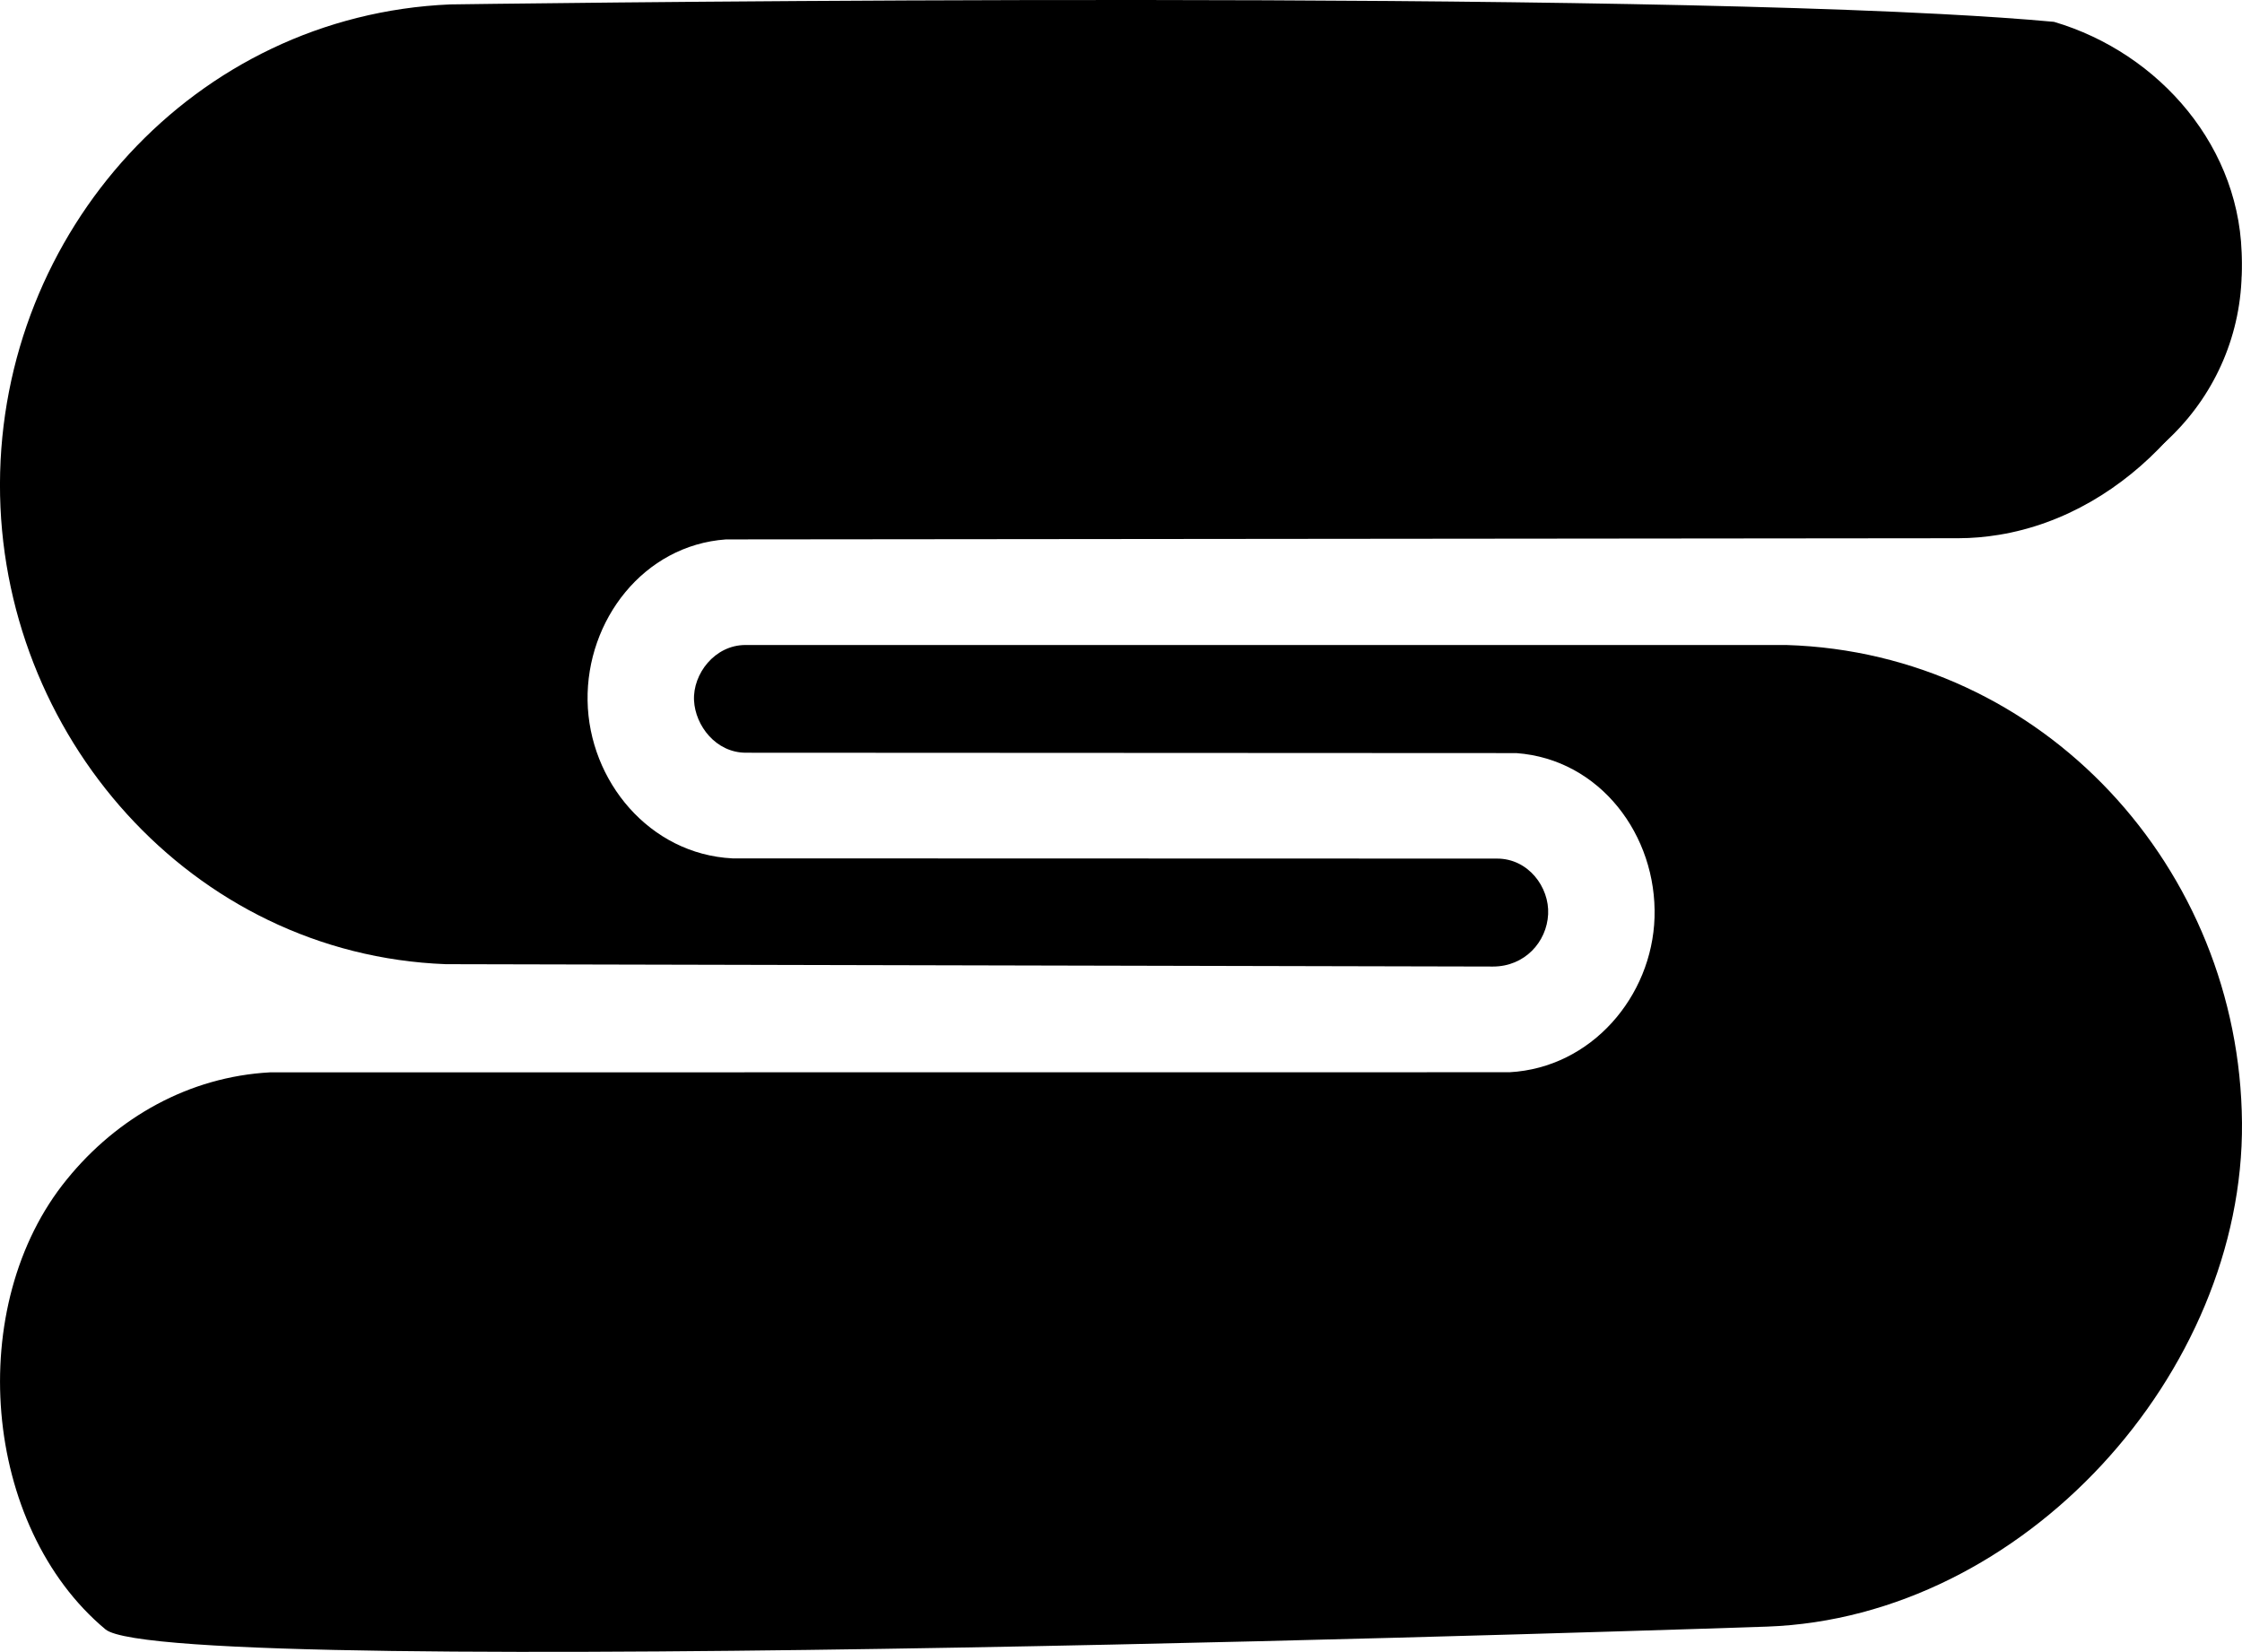
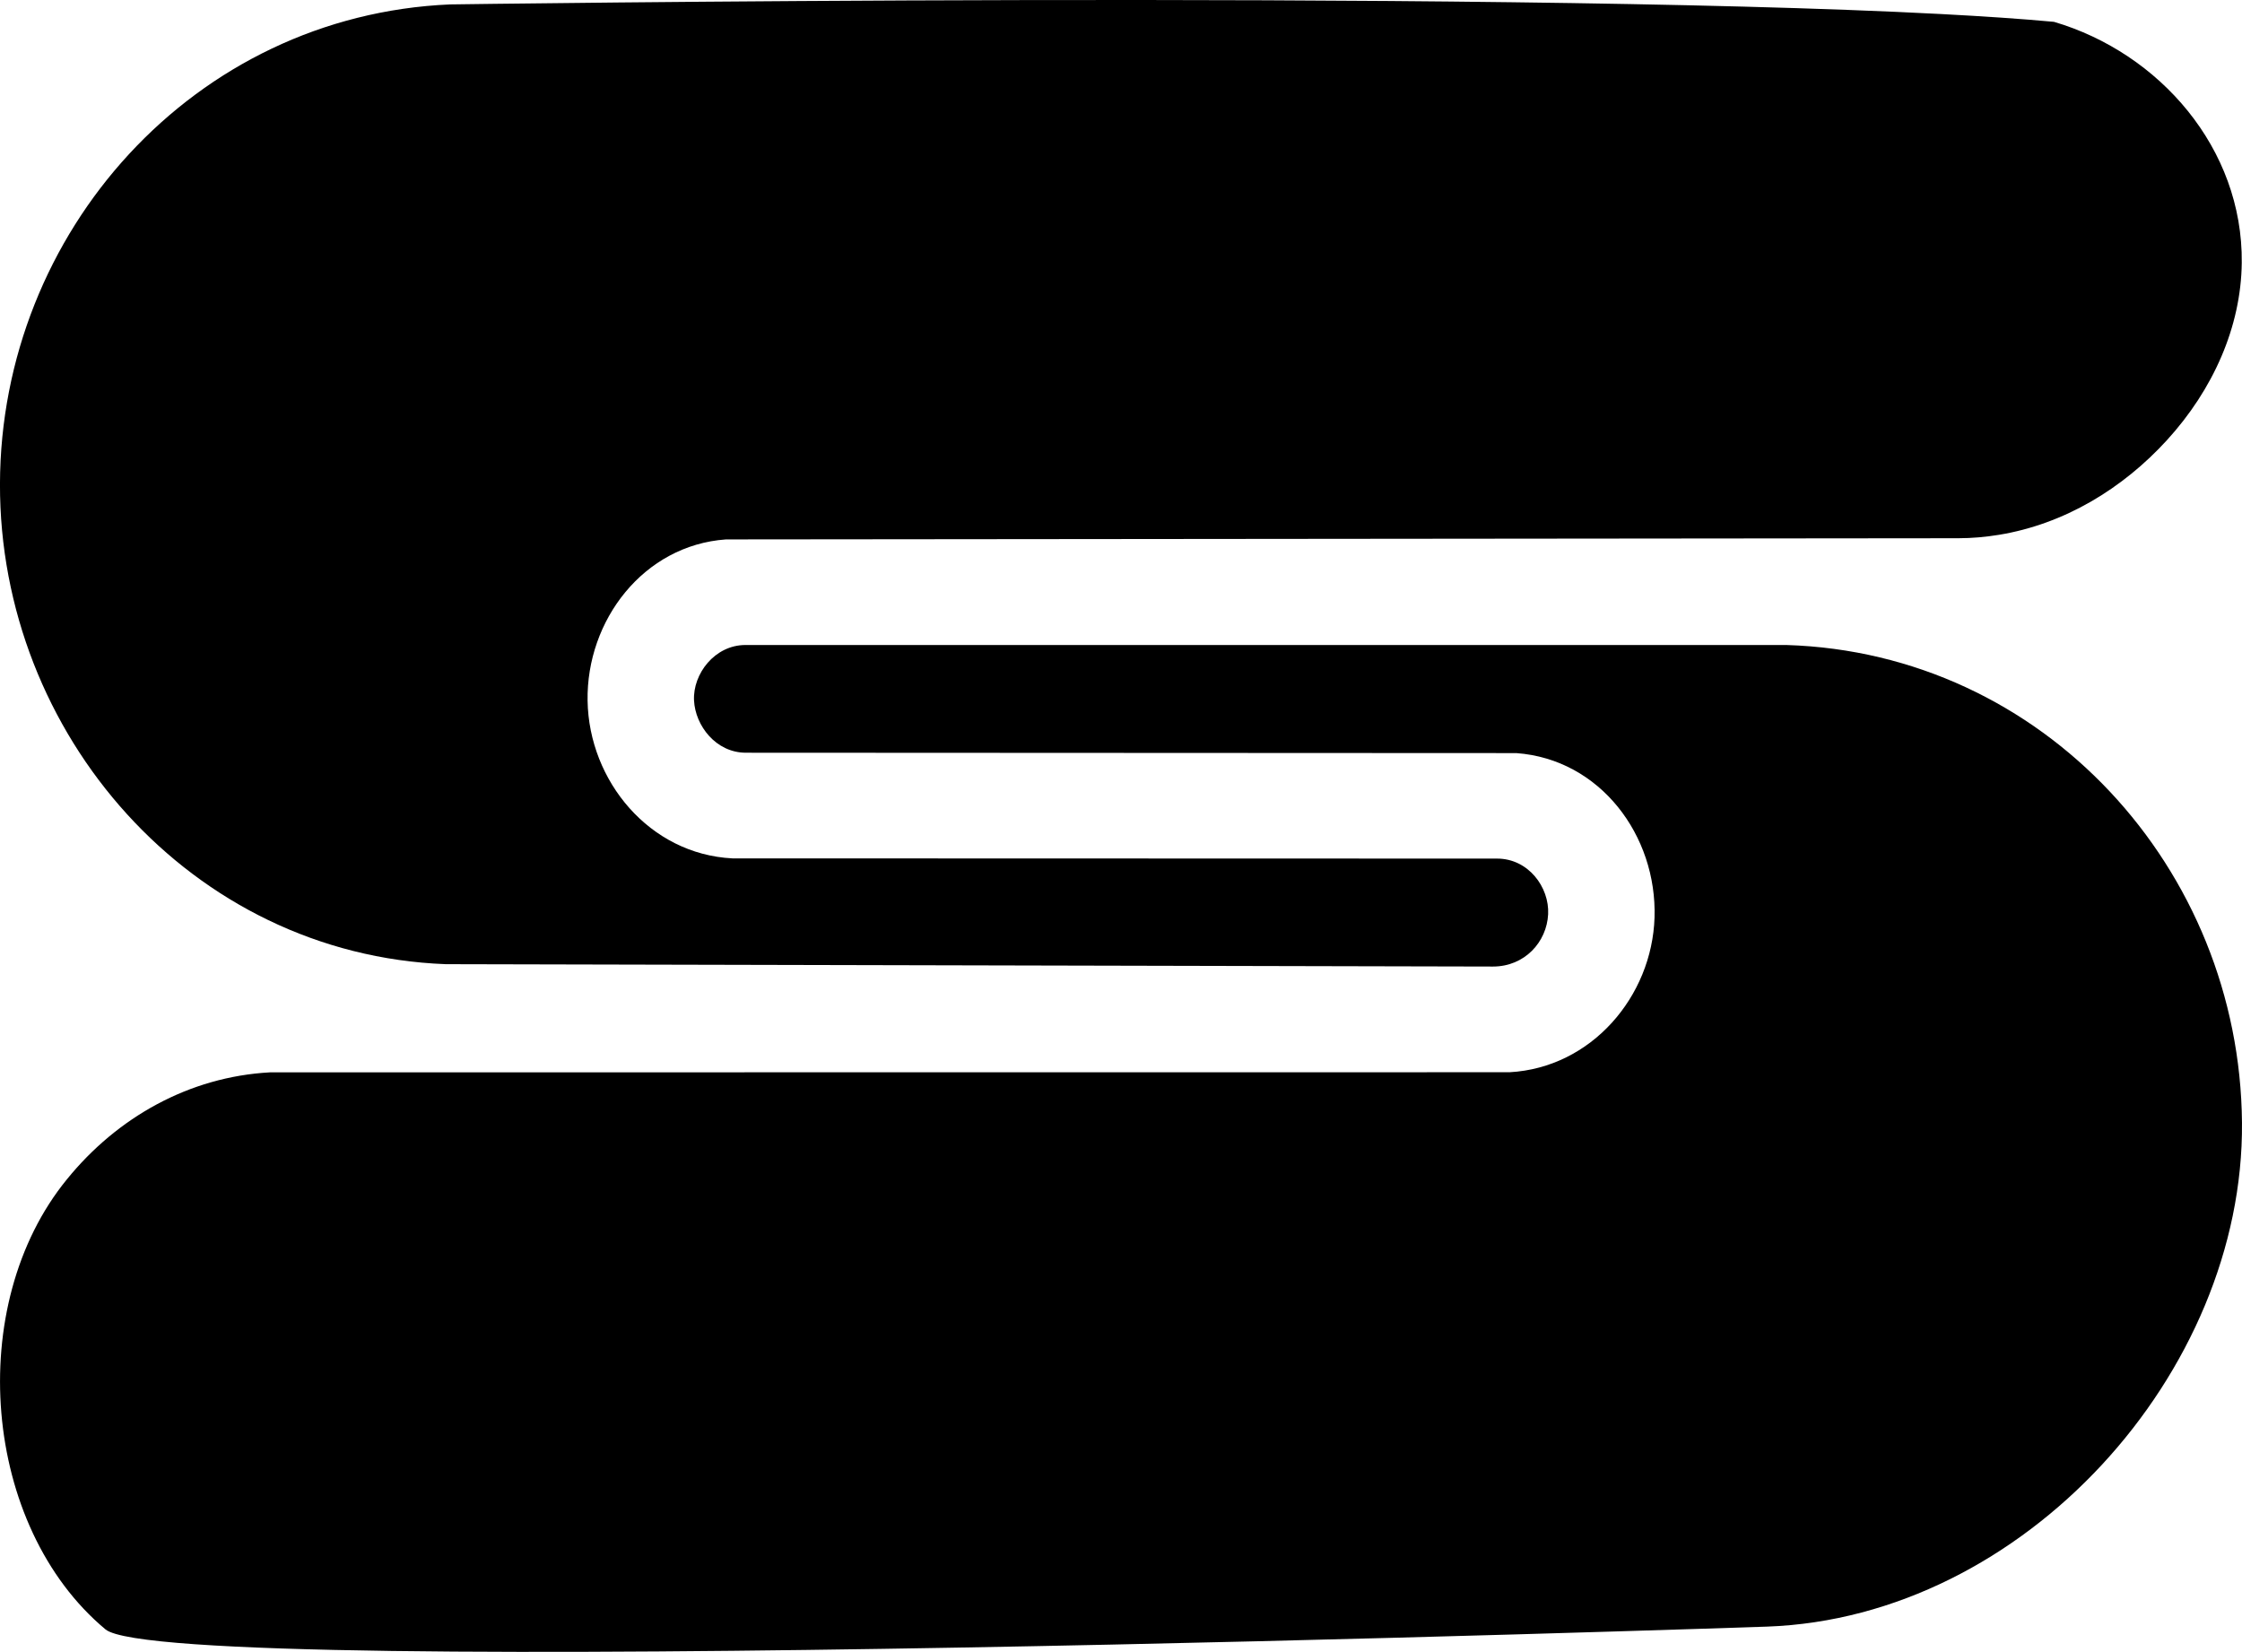
<svg xmlns="http://www.w3.org/2000/svg" viewBox="43.63 44.56 350.94 258.56" fill="currentColor" role="img" aria-label="Sea of Grass">
  <path d="M 60.136,299.589 C 40.856,283.5 37.972,248.86 54.123,229.125 C 61.959,219.478 73.207,213.091 85.908,212.405 L 279.917,212.388 C 292.733,211.689 302.226,200.524 302.614,188.174 C 303.017,175.346 294.109,163.394 280.985,162.435 L 160.386,162.377 C 155.683,162.375 152.458,158.13 152.266,154.193 C 152.064,150.042 155.5,145.516 160.323,145.516 L 323.274,145.518 C 363.509,146.757 394.226,180.521 394.567,220.281 C 394.902,259.424 360.462,297.71 320.252,299.158 C 320.252,299.158 69.931,307.764 60.136,299.589 Z" />
  <path d="M 365.139,47.978 C 360.117,47.513 354.147,47.108 347.423,46.755 C 274.744,42.943 114.082,45.251 114.082,45.251 C 73.999,46.976 43.729,80.886 43.626,120.304 C 43.523,159.468 73.52,193.942 113.382,195.473 L 277.327,195.844 C 282.287,195.844 285.746,192.007 285.96,187.65 C 286.167,183.431 282.868,178.95 277.976,178.948 L 158.275,178.914 C 145.304,178.264 135.812,166.801 135.604,154.242 C 135.396,141.677 144.348,129.906 157.262,128.99 L 350.164,128.805 C 352.316,128.803 354.428,128.611 356.499,128.274 C 366.737,126.607 375.883,121.049 382.816,113.459 C 390.033,105.558 394.424,95.729 394.532,85.687 C 394.725,67.771 381.643,52.839 365.139,47.978 Z" />
-   <circle cx="357.983" cy="86.686" r="36.548" />
</svg>
